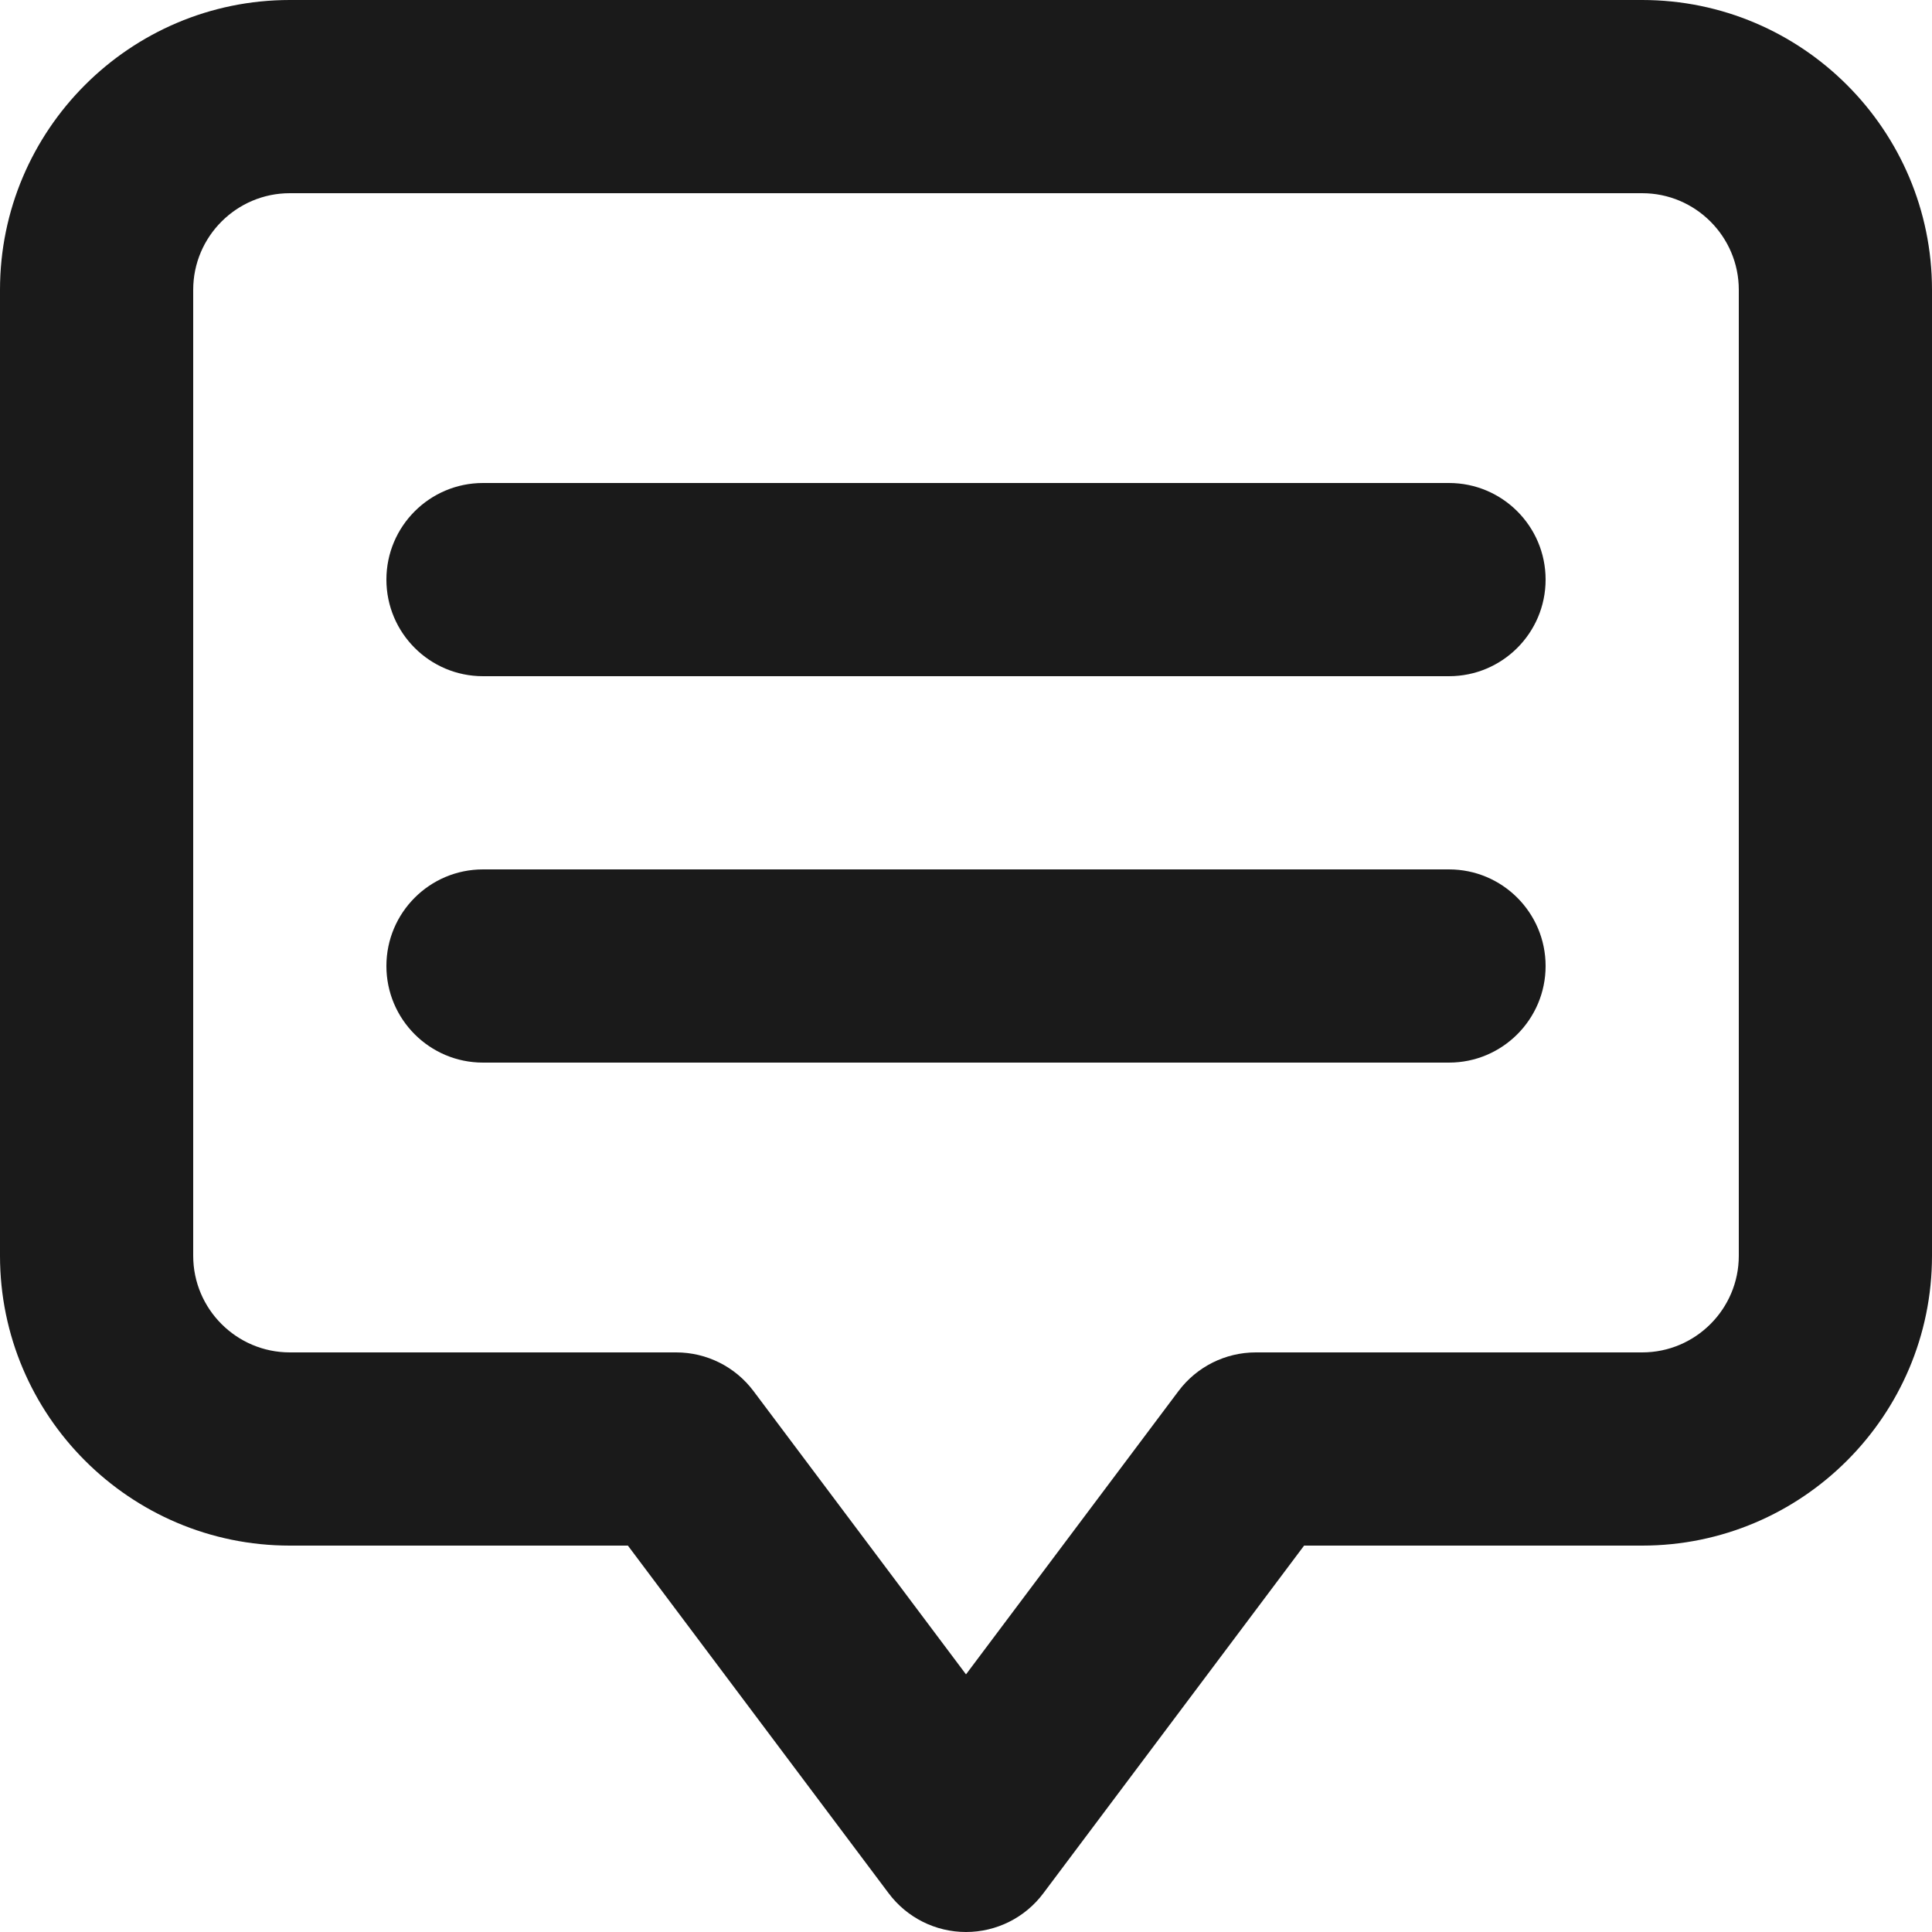
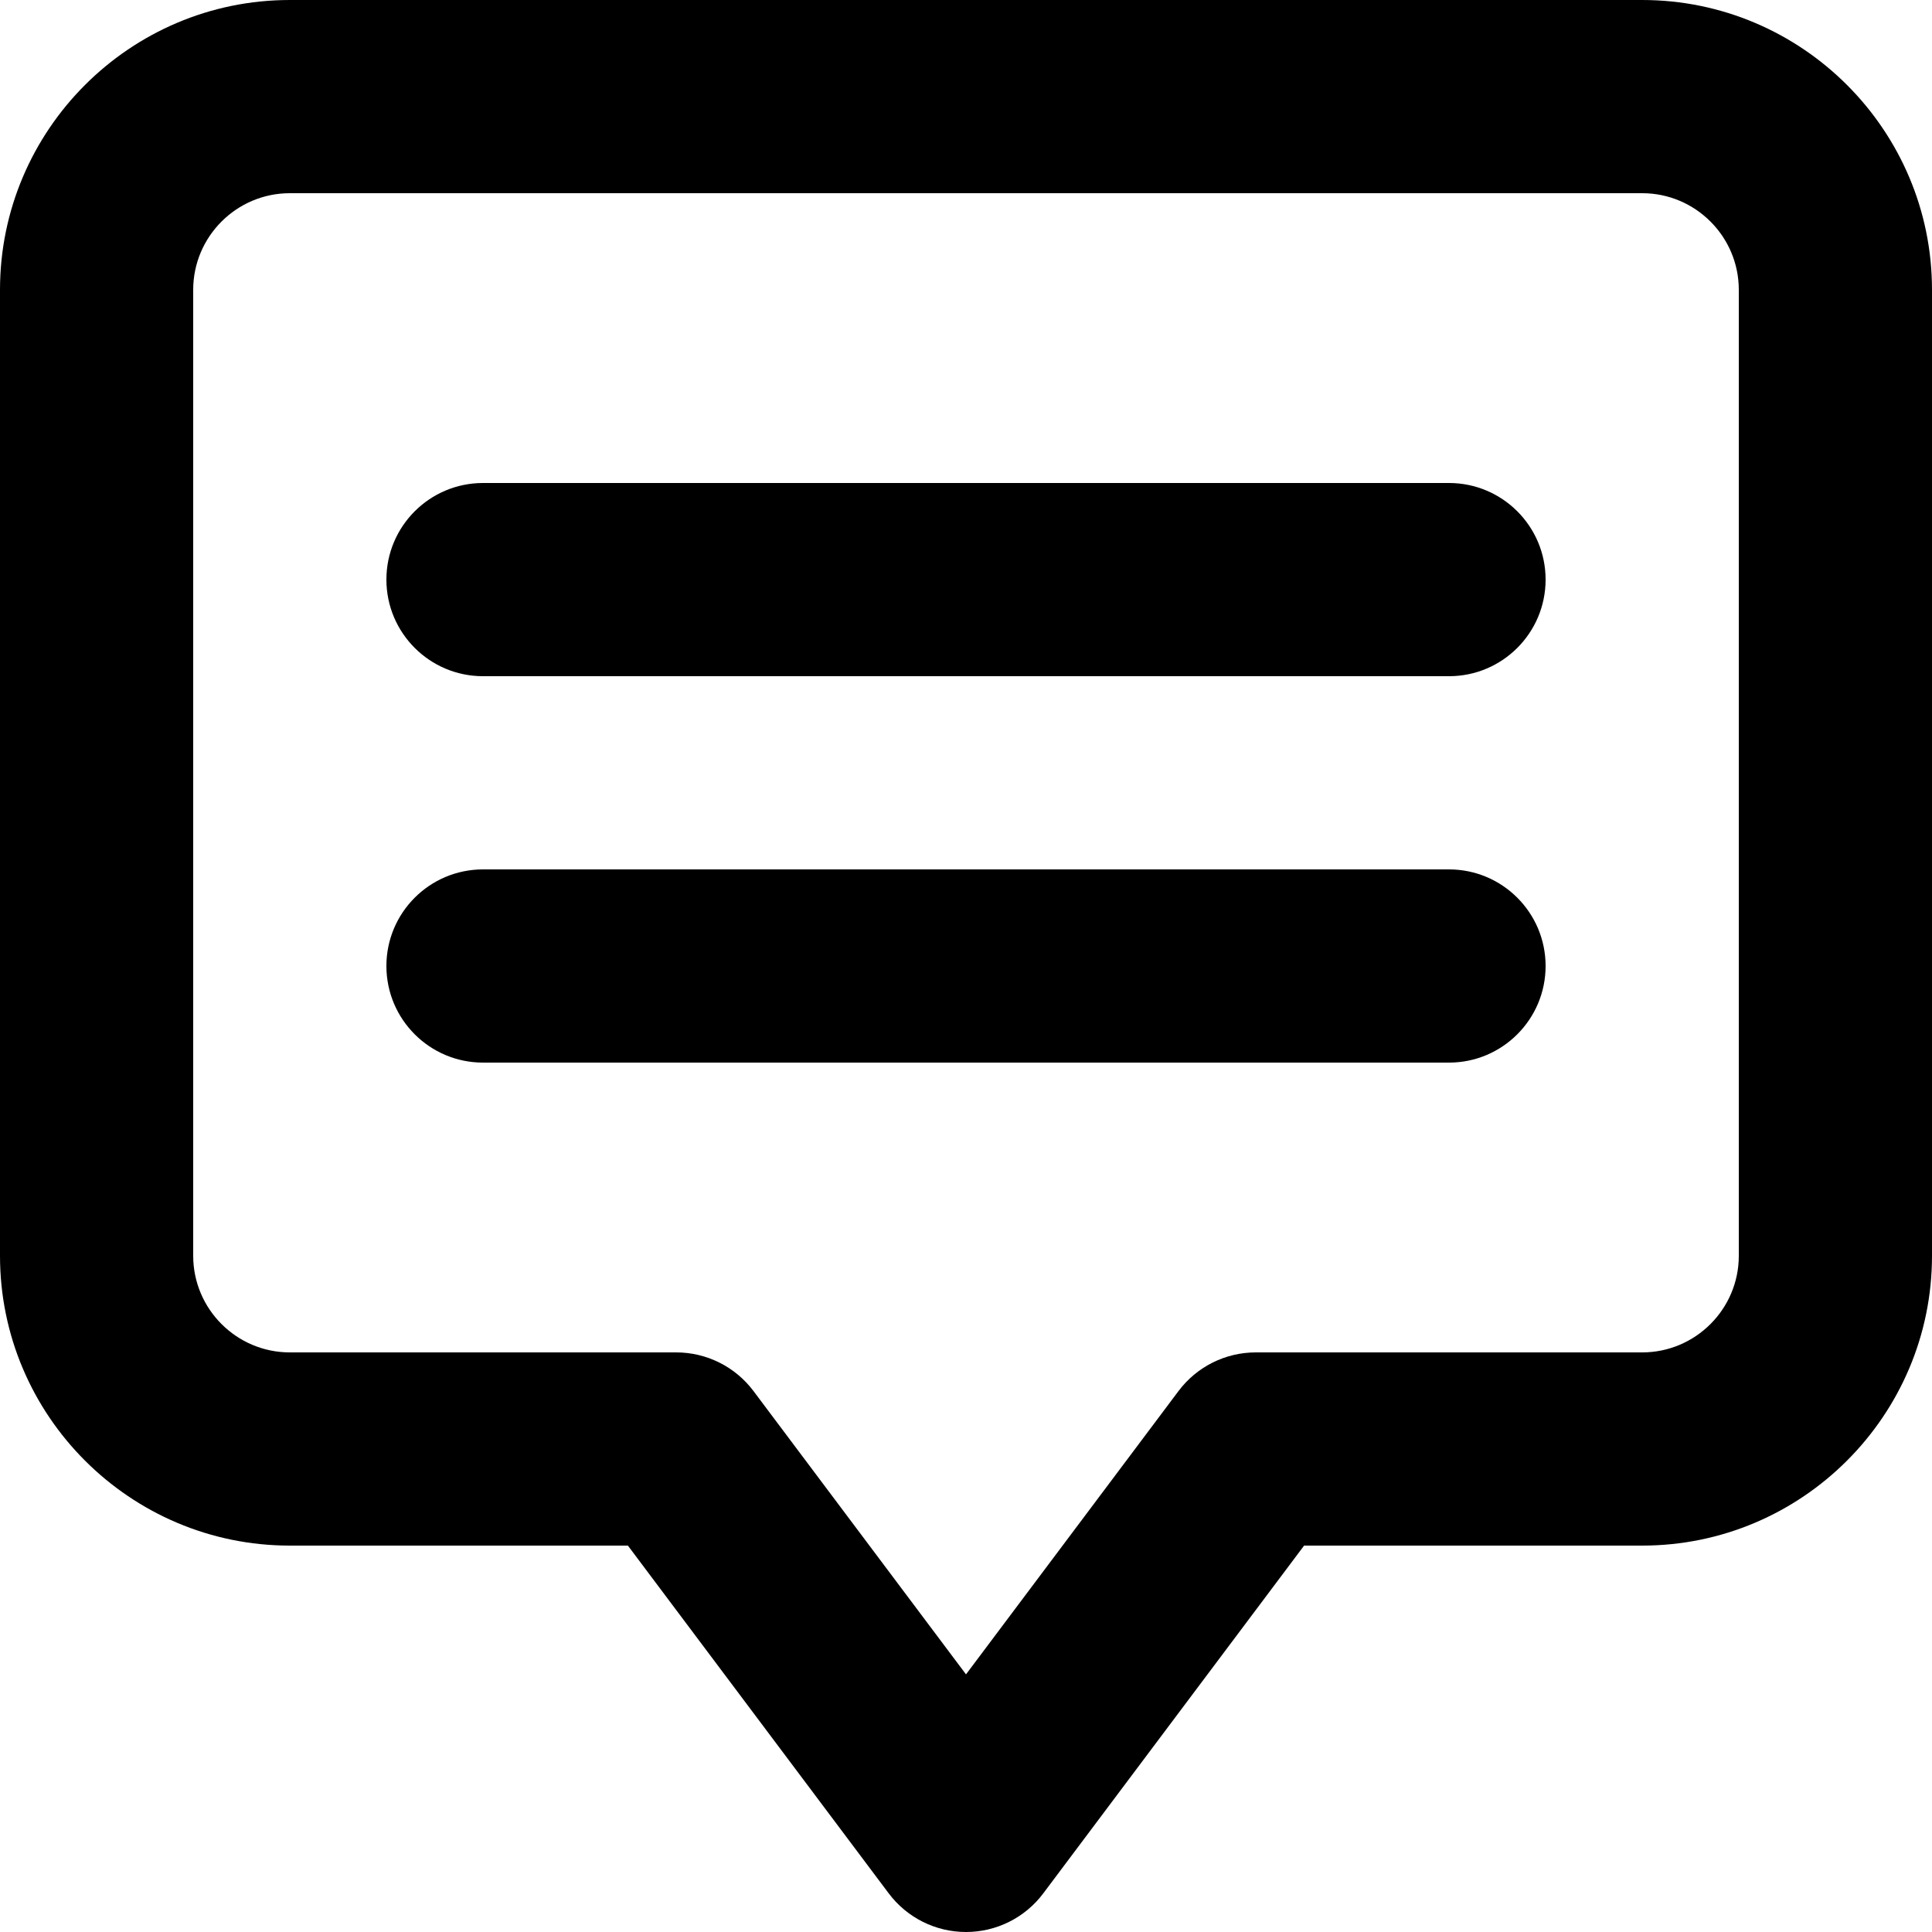
- <svg xmlns="http://www.w3.org/2000/svg" width="20" height="20" viewBox="0 0 20 20" fill="none">
-   <path fill-rule="evenodd" clip-rule="evenodd" d="M18 13C18 13.551 17.551 14 17 14H13C12.685 14 12.389 14.148 12.2 14.4L10 17.333L7.8 14.4C7.611 14.148 7.315 14 7 14L3 14C2.449 14 2 13.551 2 13L2 3C2 2.449 2.449 2 3 2L17 2C17.551 2 18 2.449 18 3L18 13ZM17 0L3 0C1.346 0 0 1.346 0 3L0 13C0 14.654 1.346 16 3 16L6.5 16L9.2 19.6C9.389 19.852 9.685 20 10 20C10.315 20 10.611 19.852 10.8 19.6L13.5 16H17C18.654 16 20 14.654 20 13L20 3C20 1.346 18.654 0 17 0ZM15 5L5 5C4.448 5 4 5.448 4 6C4 6.552 4.448 7 5 7L15 7C15.552 7 16 6.552 16 6C16 5.448 15.552 5 15 5ZM5 9L15 9C15.552 9 16 9.448 16 10C16 10.552 15.552 11 15 11L5 11C4.448 11 4 10.552 4 10C4 9.448 4.448 9 5 9Z" fill="#1A1A1A" />
+ <svg xmlns="http://www.w3.org/2000/svg" width="20" height="20" aria-hidden="true" fill="currentColor" viewBox="0 0 20 20">
+   <path fill-rule="evenodd" clip-rule="evenodd" d="M18 13C18 13.551 17.551 14 17 14H13C12.685 14 12.389 14.148 12.2 14.4L10 17.333L7.8 14.4C7.611 14.148 7.315 14 7 14L3 14C2.449 14 2 13.551 2 13L2 3C2 2.449 2.449 2 3 2L17 2C17.551 2 18 2.449 18 3L18 13ZM17 0L3 0C1.346 0 0 1.346 0 3L0 13C0 14.654 1.346 16 3 16L6.5 16L9.2 19.6C9.389 19.852 9.685 20 10 20C10.315 20 10.611 19.852 10.8 19.6L13.5 16H17C18.654 16 20 14.654 20 13L20 3C20 1.346 18.654 0 17 0ZM15 5L5 5C4.448 5 4 5.448 4 6C4 6.552 4.448 7 5 7L15 7C15.552 7 16 6.552 16 6C16 5.448 15.552 5 15 5ZM5 9L15 9C15.552 9 16 9.448 16 10C16 10.552 15.552 11 15 11L5 11C4.448 11 4 10.552 4 10C4 9.448 4.448 9 5 9Z" />
</svg>
